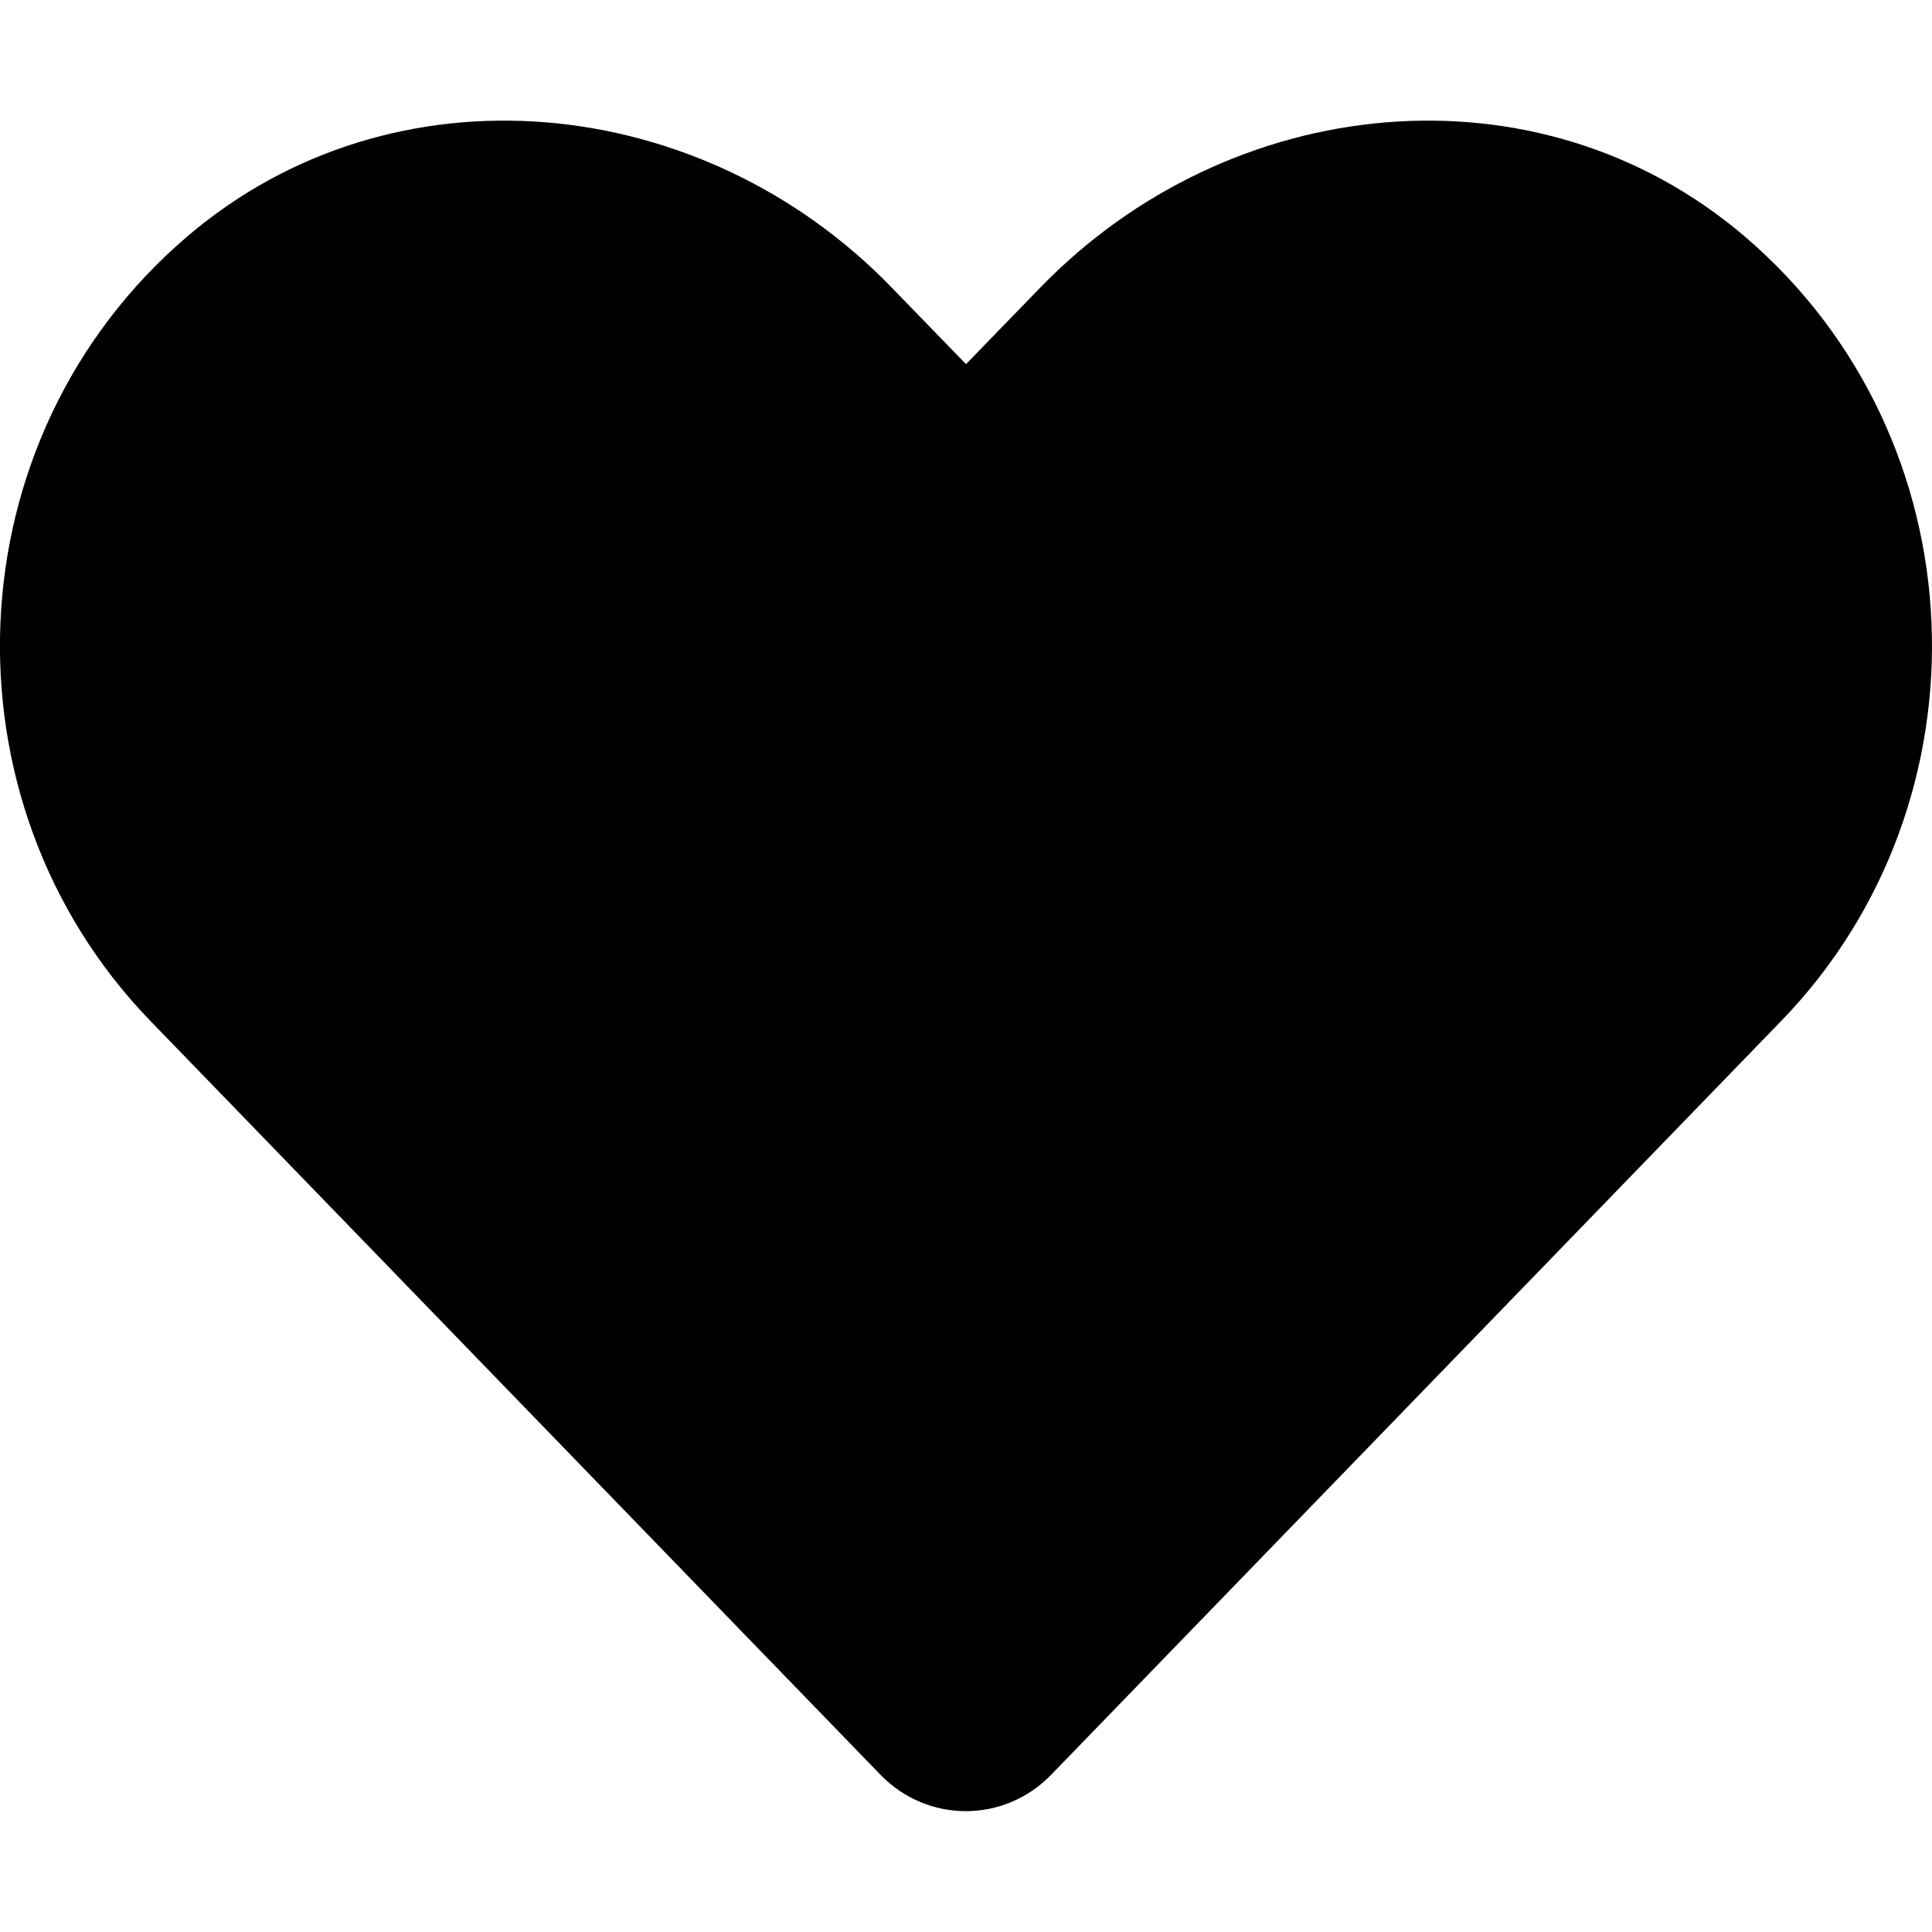
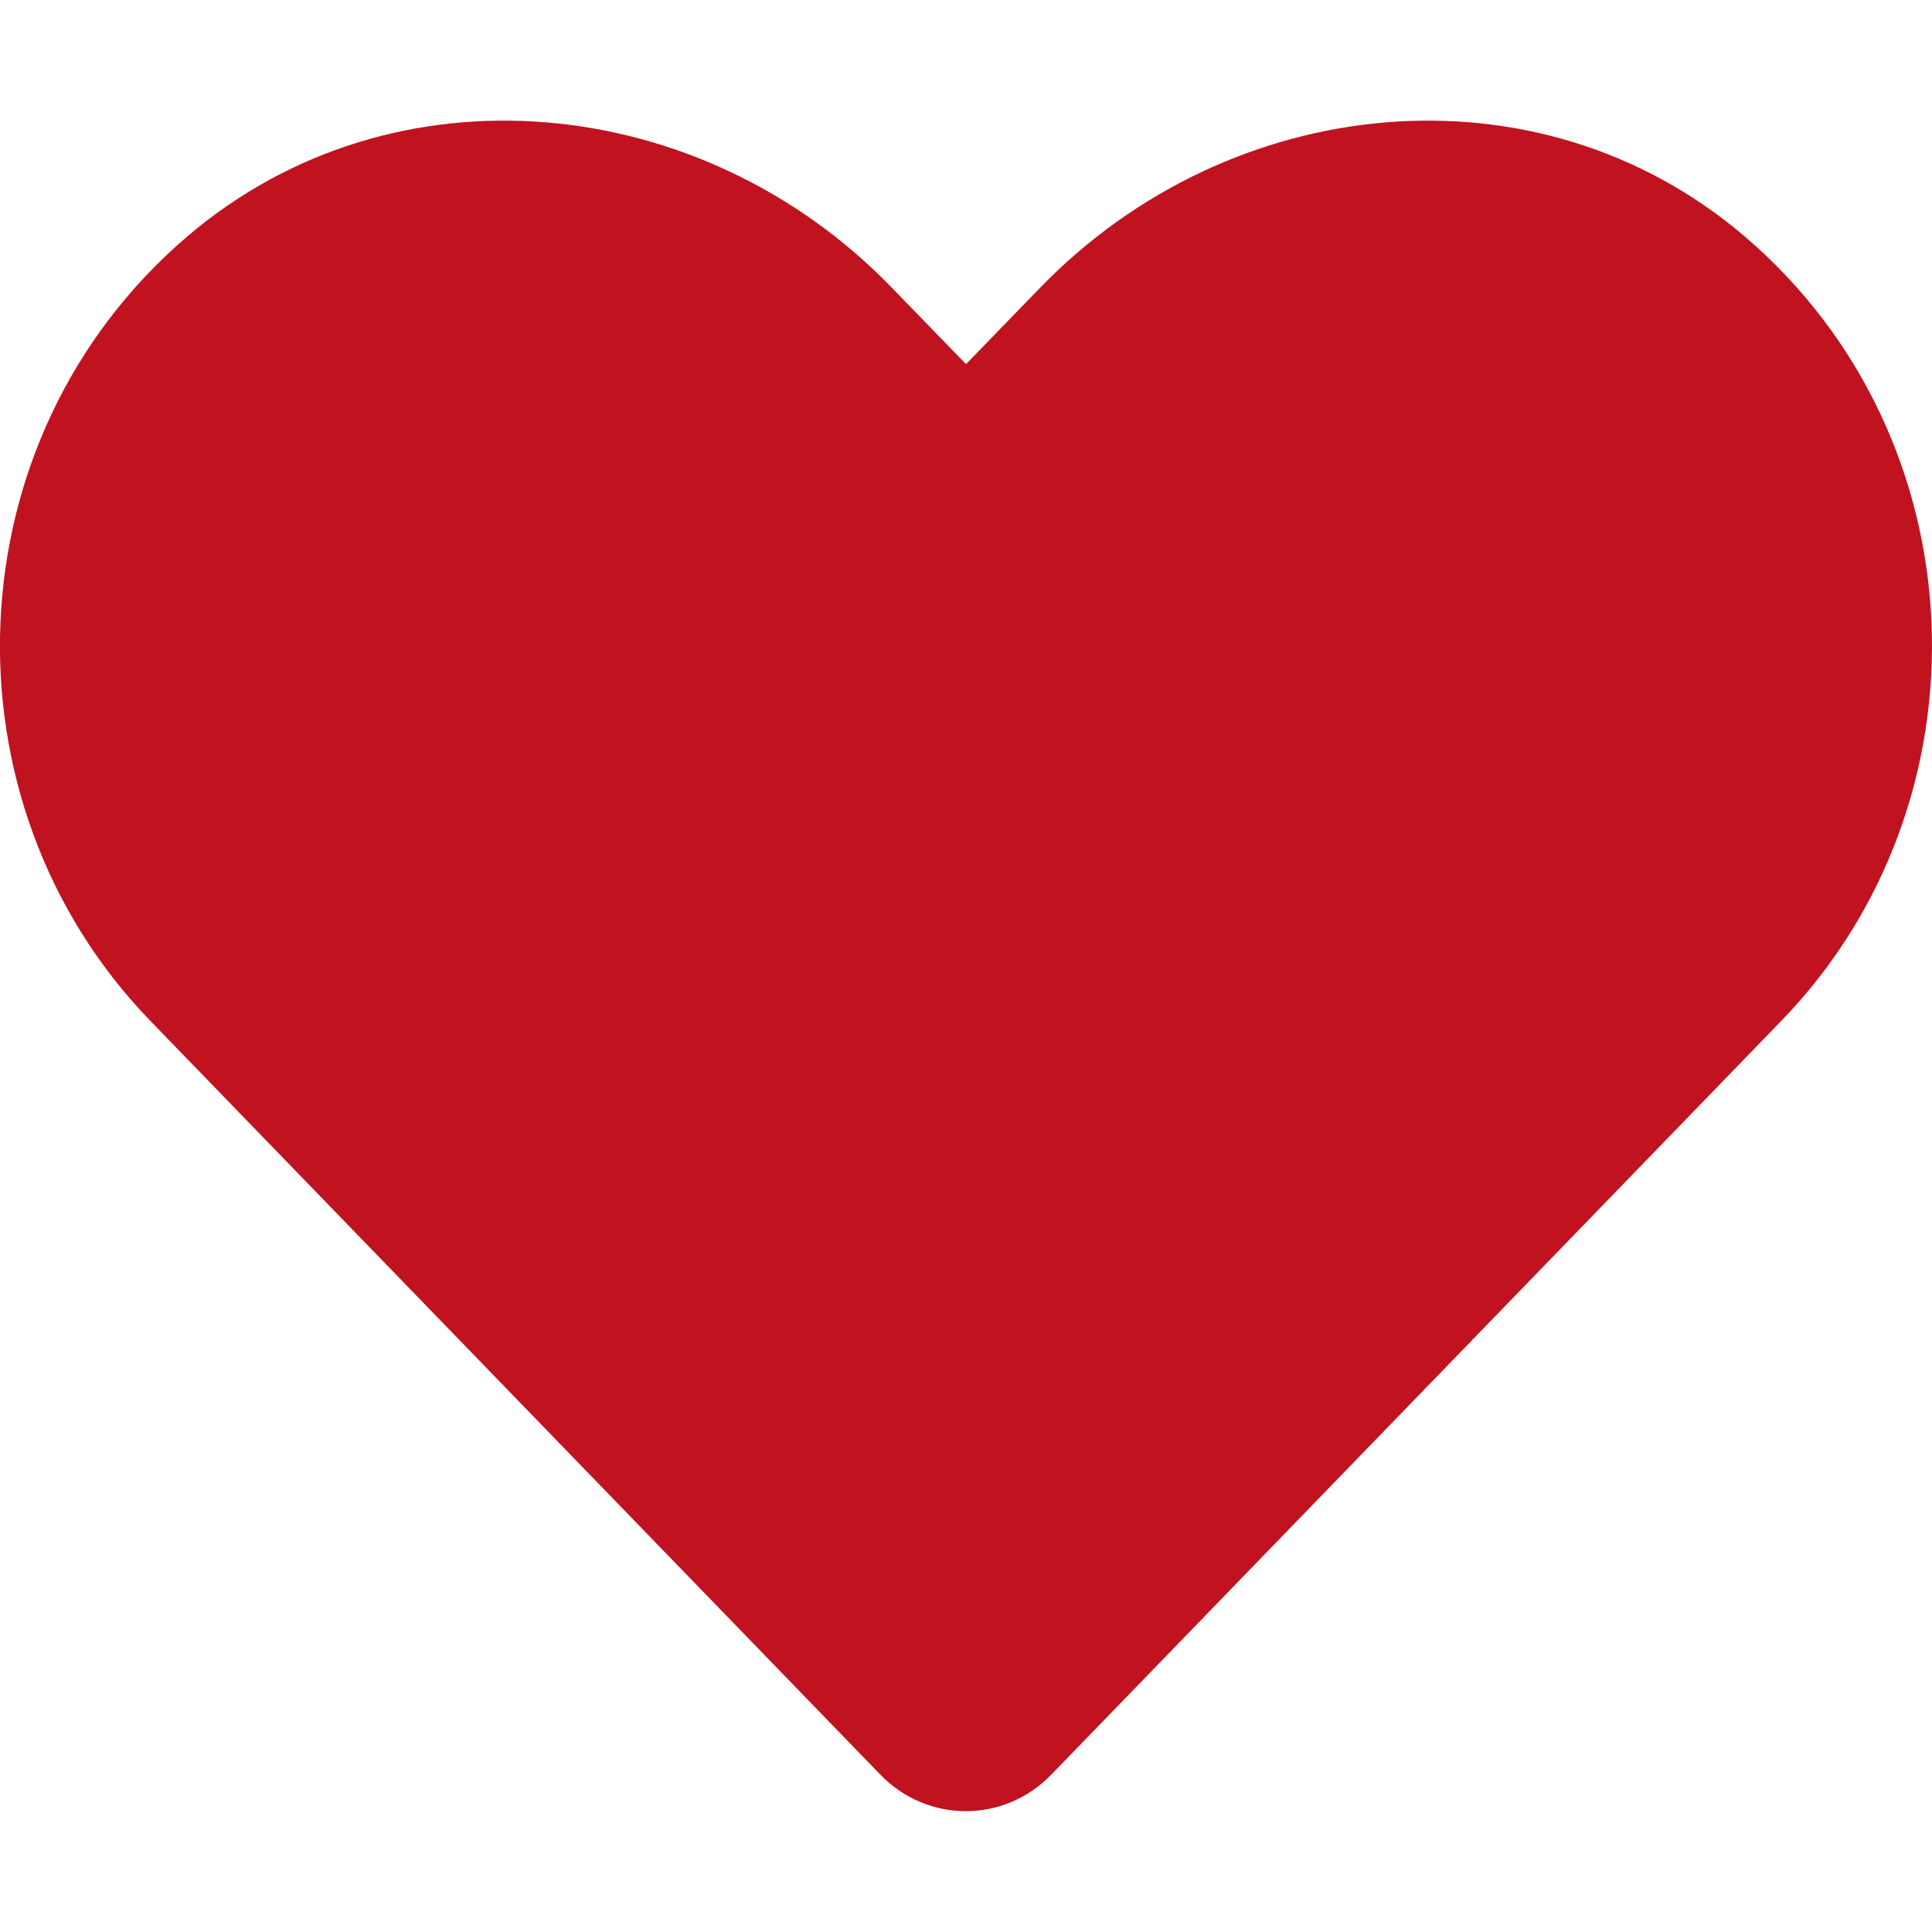
- <svg xmlns="http://www.w3.org/2000/svg" viewBox="0 0 512 512">
-   <path d="M462.3 62.6C407.5 15.9 326 24.3 275.7 76.2L256 96.5l-19.7-20.3C186.1 24.3 104.5 15.9 49.7 62.6c-62.8 53.6-66.1 149.8-9.9 207.9l193.5 199.8c12.5 12.9 32.8 12.9 45.3 0l193.5-199.8c56.3-58.1 53-154.3-9.8-207.9z" />
+ <svg xmlns="http://www.w3.org/2000/svg" viewBox="0 0 512 512" width="64" height="64">
+   <path d="M462.3 62.6C407.5 15.9 326 24.3 275.7 76.2L256 96.5l-19.7-20.3C186.1 24.3 104.5 15.9 49.7 62.6c-62.8 53.6-66.1 149.8-9.9 207.9l193.5 199.8c12.5 12.9 32.8 12.9 45.3 0l193.5-199.8c56.3-58.1 53-154.3-9.8-207.9z" fill="#c1121f" />
</svg>
